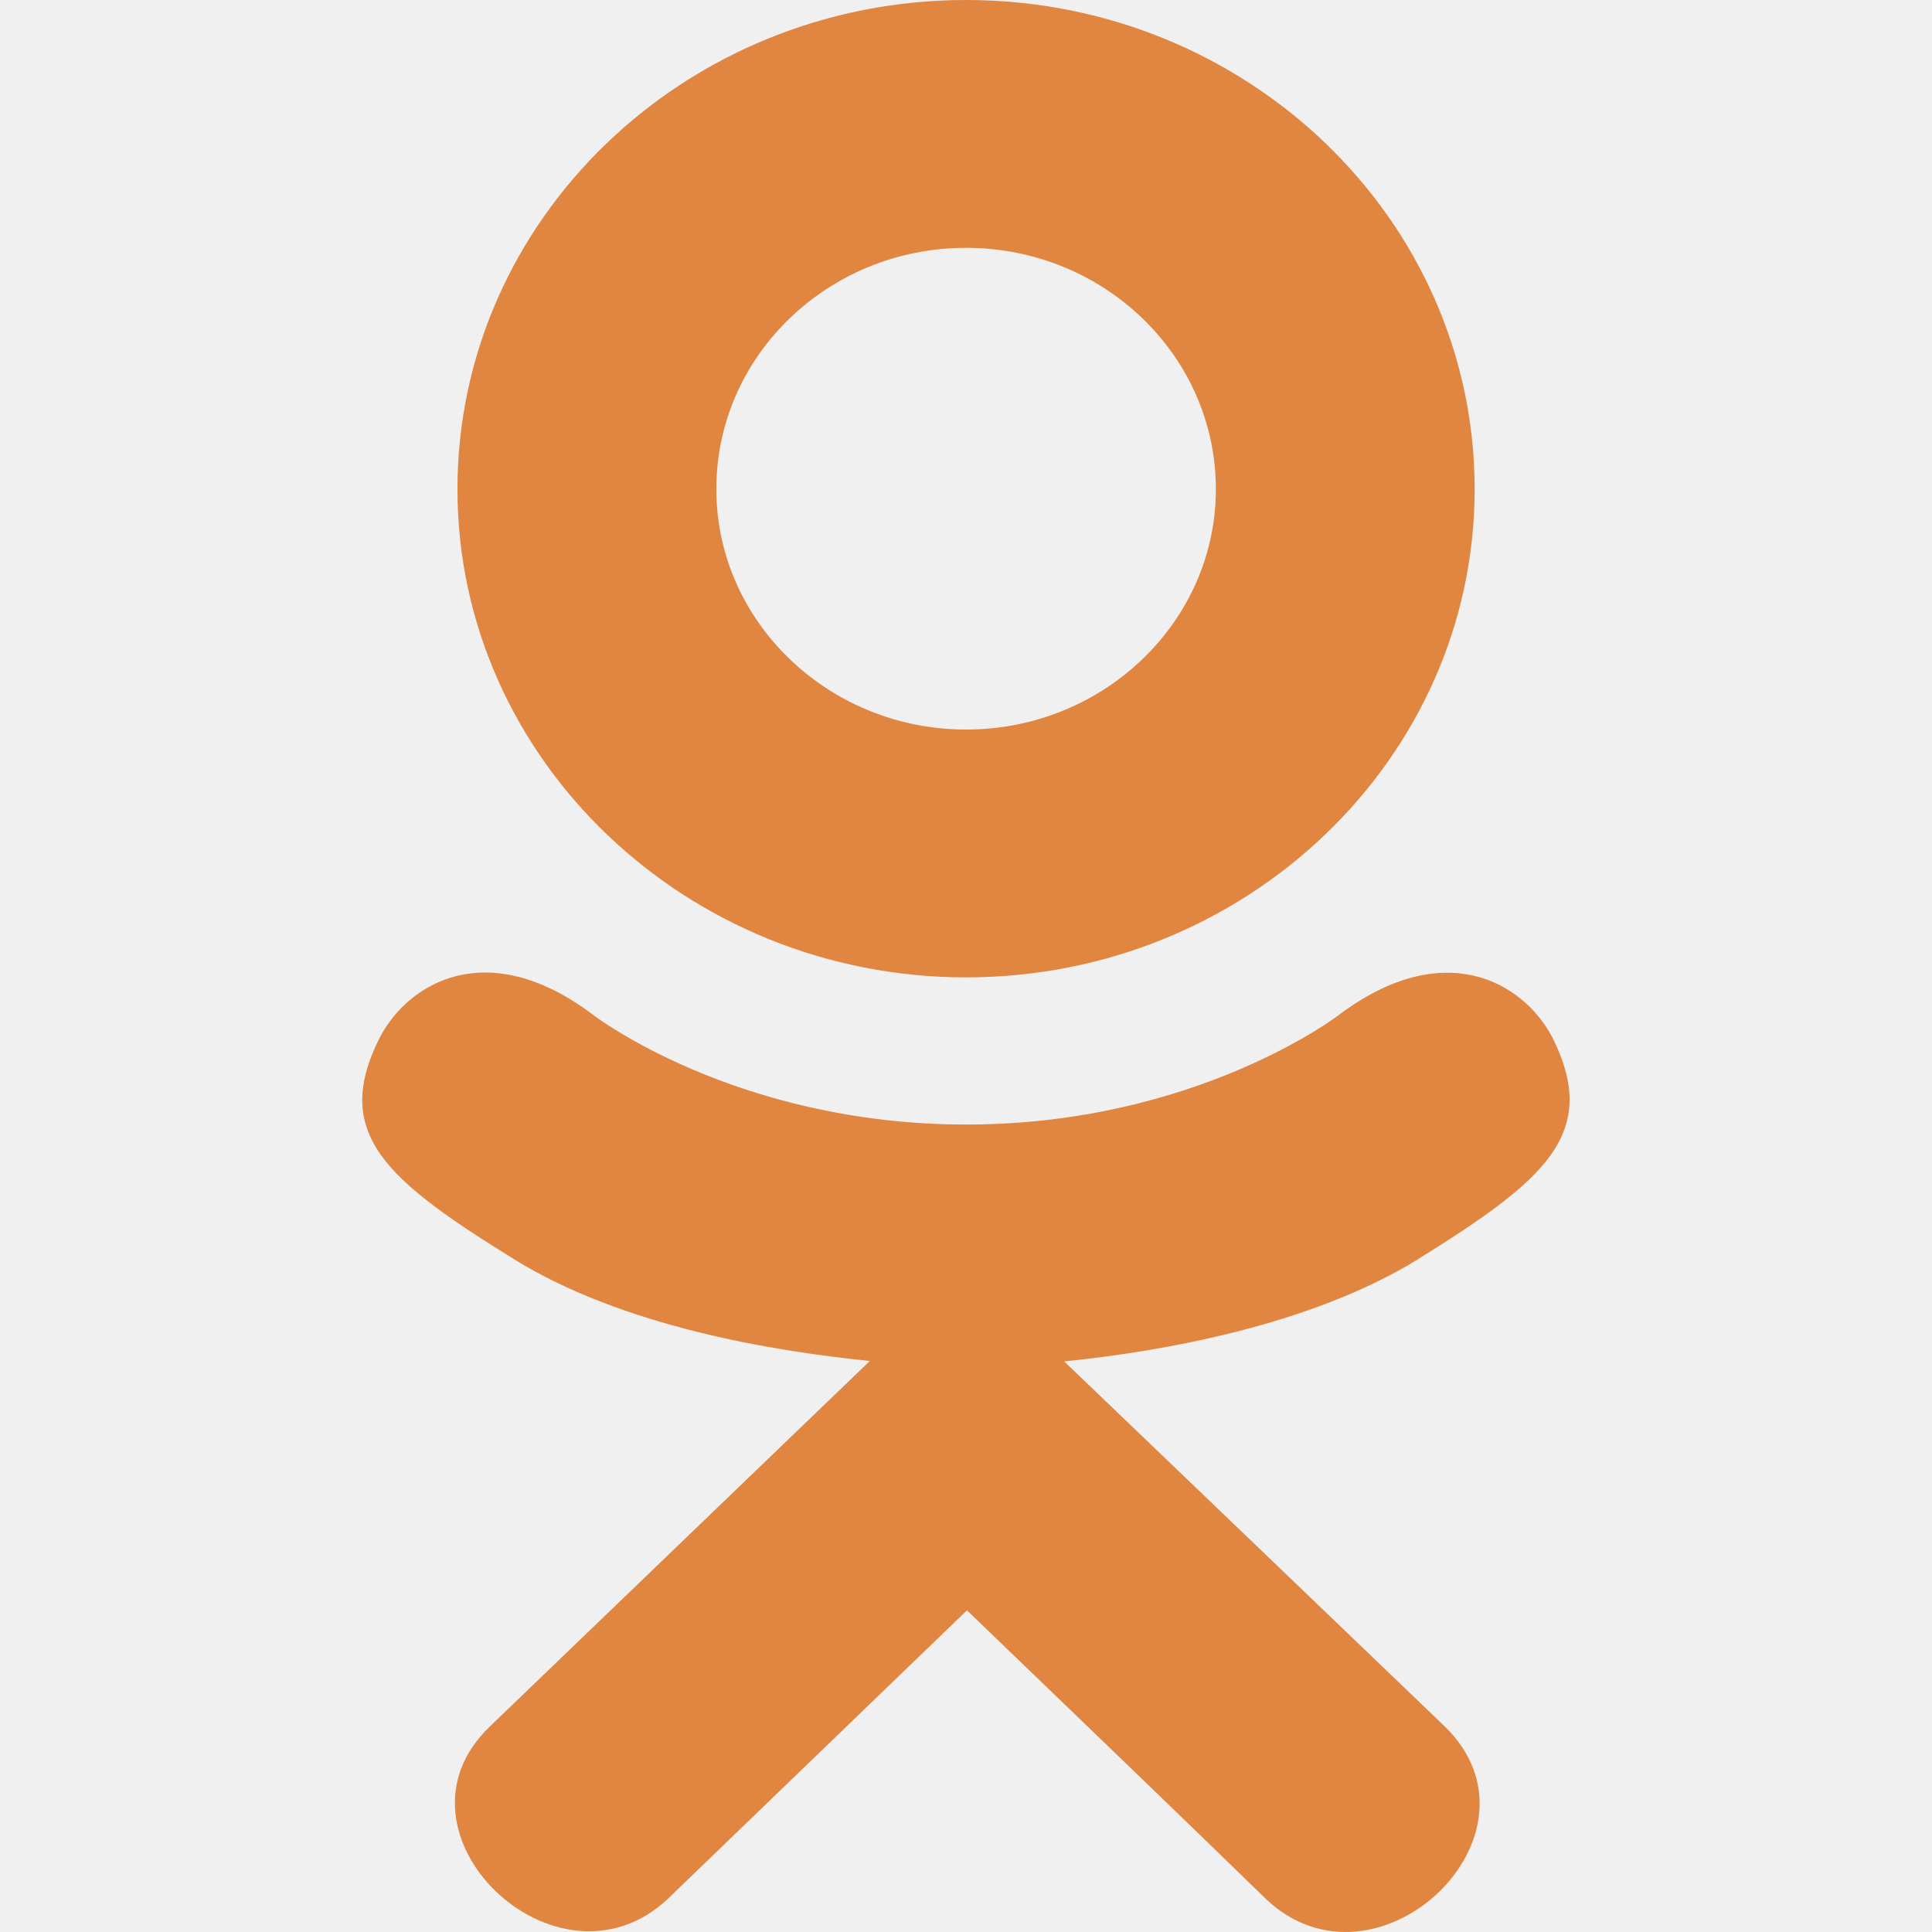
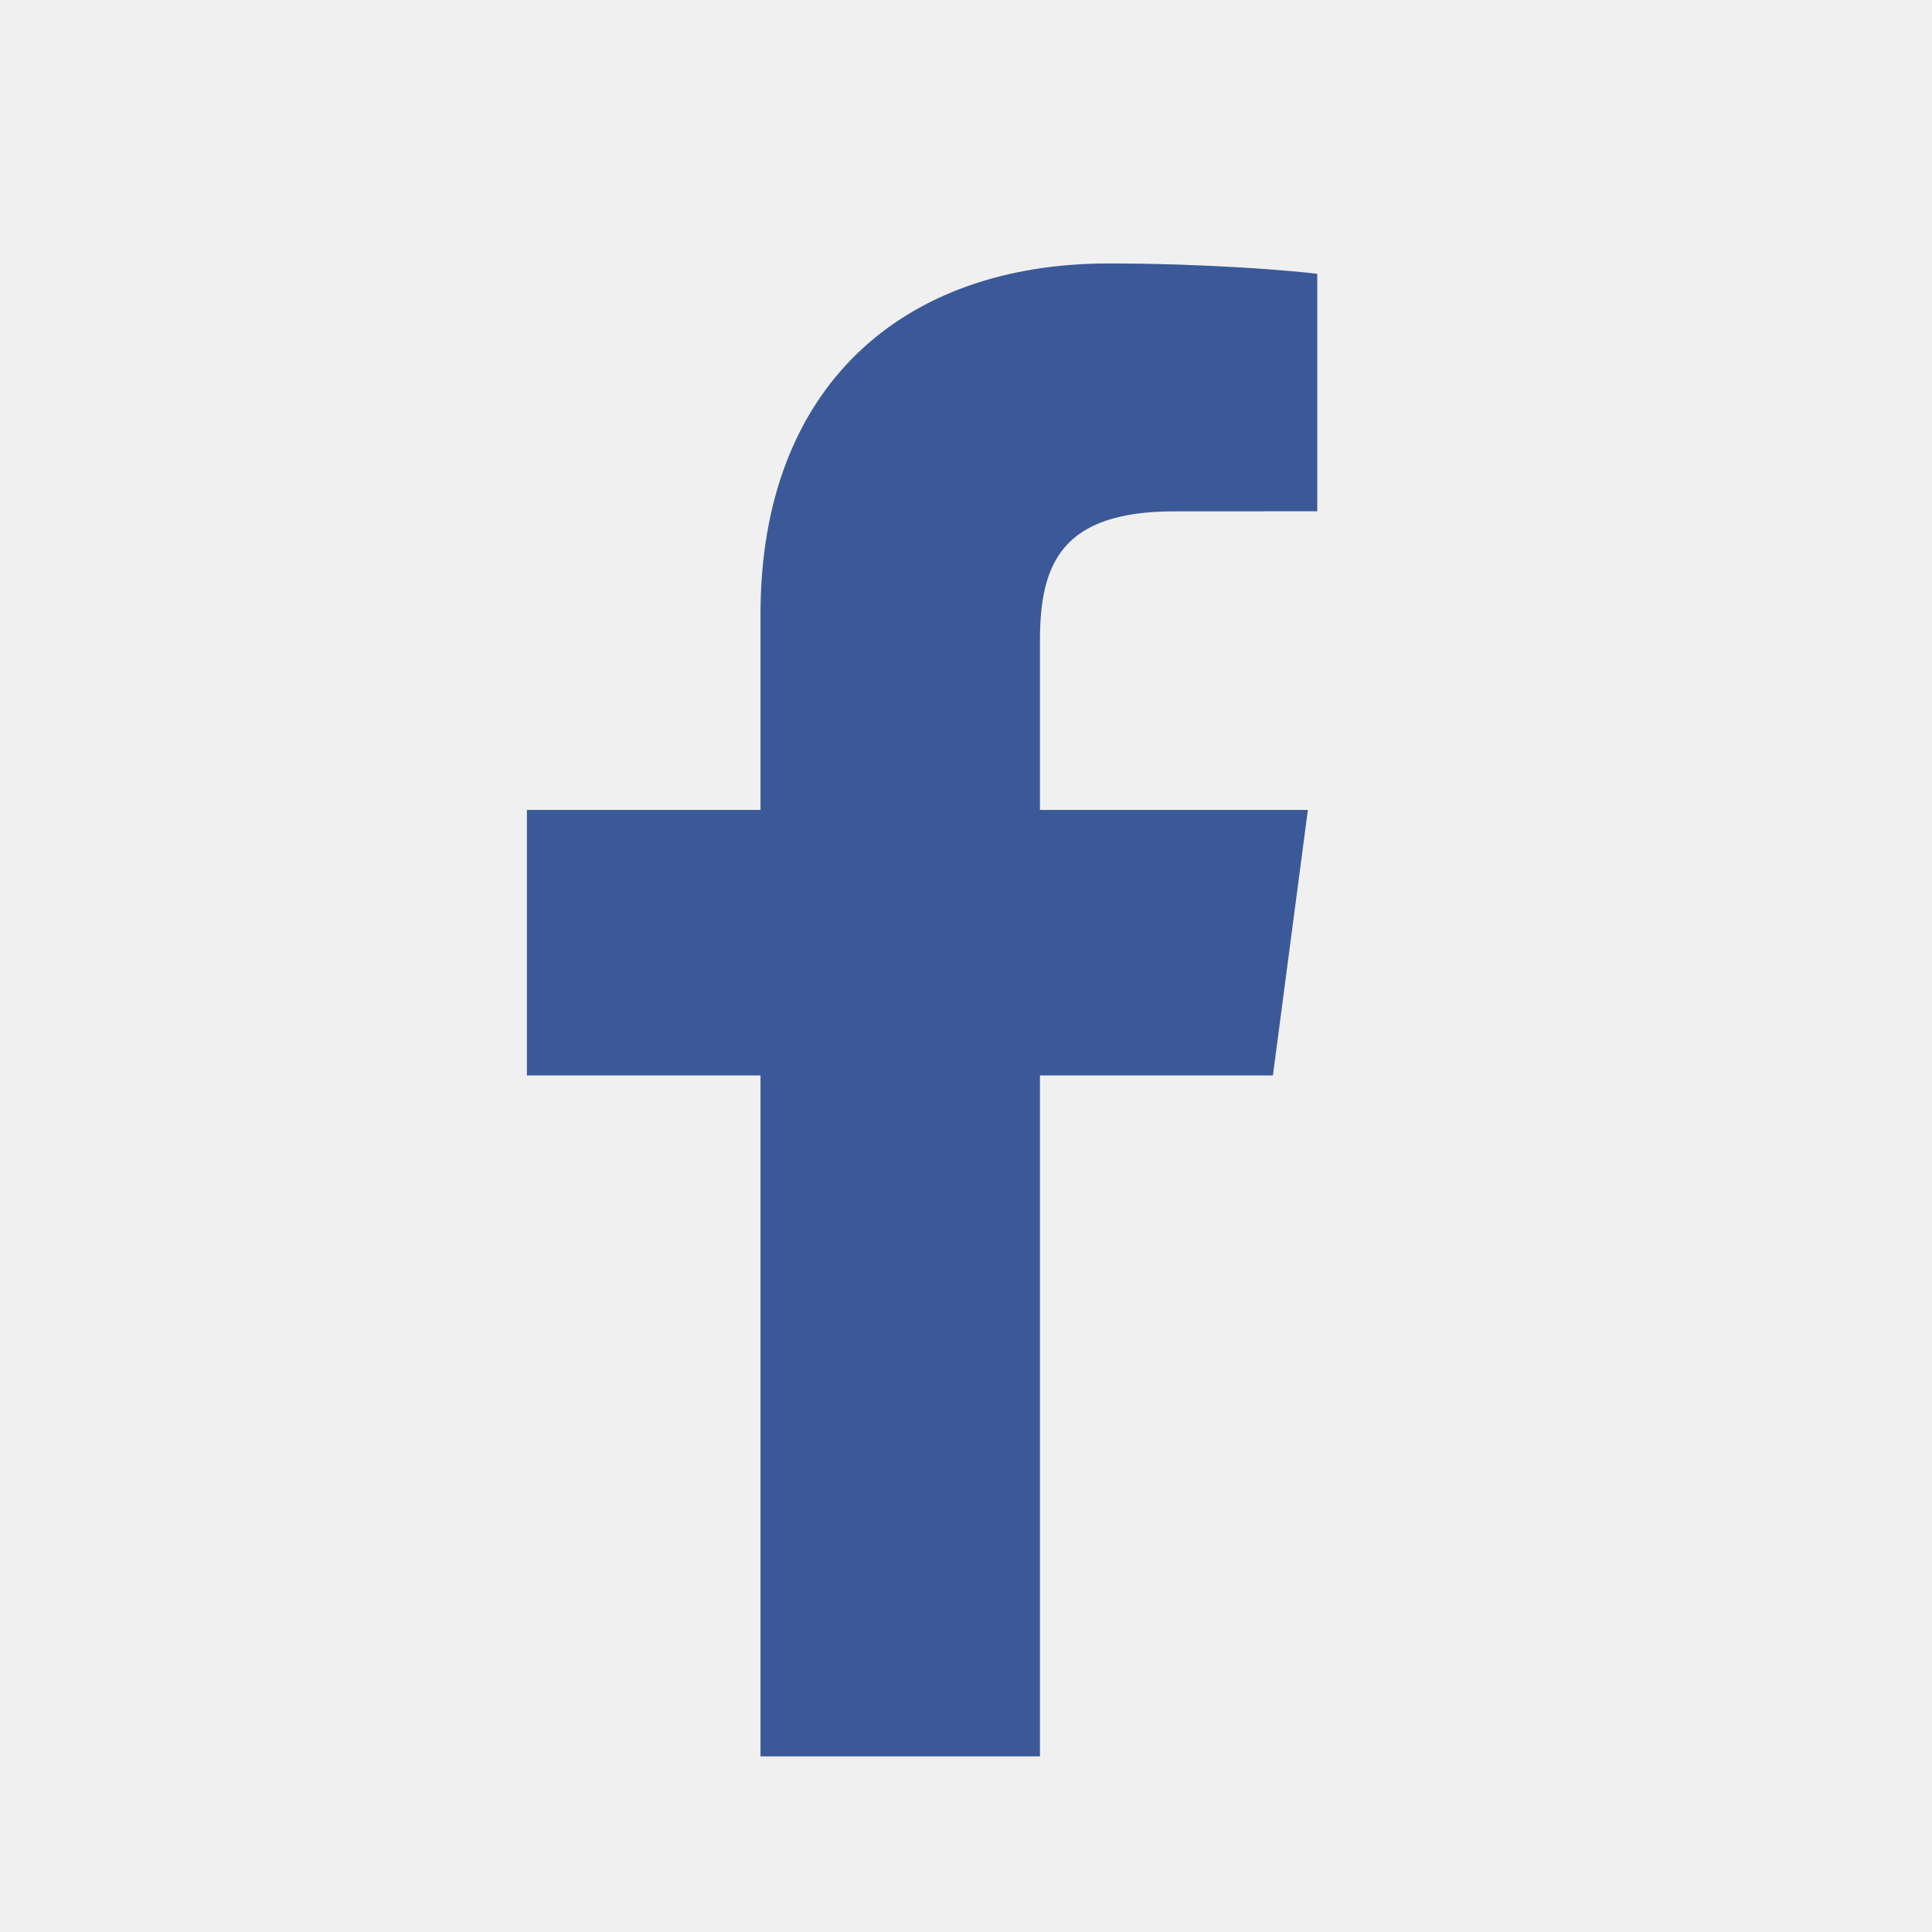
- <svg xmlns="http://www.w3.org/2000/svg" width="18" height="18" viewBox="0 0 18 18" fill="none">
-   <g clip-path="url(#clip0_1_357)">
-     <path d="M3.541 9.661C3.081 10.565 3.603 10.996 4.794 11.735C5.807 12.36 7.205 12.589 8.104 12.68C7.736 13.034 9.423 11.411 4.563 16.086C3.533 17.074 5.192 18.659 6.221 17.692L9.009 15.003C10.076 16.03 11.099 17.014 11.797 17.695C12.827 18.666 14.486 17.095 13.466 16.09C13.39 16.017 9.689 12.466 9.914 12.684C10.824 12.592 12.202 12.35 13.202 11.738L13.201 11.738C14.393 10.996 14.915 10.565 14.461 9.661C14.188 9.148 13.45 8.719 12.467 9.461C12.467 9.461 11.14 10.477 9.001 10.477C6.86 10.477 5.534 9.461 5.534 9.461C4.553 8.715 3.812 9.148 3.541 9.661Z" fill="#E08641" />
-     <path d="M9.001 9.106C11.61 9.106 13.739 7.068 13.739 4.558C13.739 2.038 11.61 -7.62939e-06 9.001 -7.62939e-06C6.392 -7.62939e-06 4.262 2.038 4.262 4.558C4.262 7.068 6.392 9.106 9.001 9.106ZM9.001 2.309C10.283 2.309 11.328 3.315 11.328 4.558C11.328 5.791 10.283 6.797 9.001 6.797C7.719 6.797 6.674 5.791 6.674 4.558C6.673 3.314 7.718 2.309 9.001 2.309Z" fill="#E08641" />
-   </g>
-   <defs>
-     <clipPath id="clip0_1_357">
-       <rect width="18" height="18" fill="white" />
-     </clipPath>
-   </defs>
+ <svg xmlns="http://www.w3.org/2000/svg" width="22" height="22" viewBox="0 0 22 22" fill="none">
+   <path fill-rule="evenodd" clip-rule="evenodd" d="M11.842 20V12.246H14.495L14.893 9.223H11.842V7.294C11.842 6.419 12.089 5.823 13.37 5.823L15 5.822V3.118C14.718 3.082 13.75 3 12.623 3C10.271 3 8.66 4.408 8.66 6.994V9.223H6V12.246H8.66V20H11.842Z" fill="#3B5998" />
+   <mask id="mask0_1_370" style="mask-type:luminance" maskUnits="userSpaceOnUse" x="6" y="3" width="9" height="17">
+     <path fill-rule="evenodd" clip-rule="evenodd" d="M11.842 20V12.246H14.495L14.893 9.223H11.842V7.294C11.842 6.419 12.089 5.823 13.37 5.823L15 5.822V3.118C14.718 3.082 13.75 3 12.623 3C10.271 3 8.66 4.408 8.66 6.994V9.223H6V12.246H8.66V20H11.842Z" fill="white" />
+   </mask>
+   <g mask="url(#mask0_1_370)">
+ </g>
</svg>
